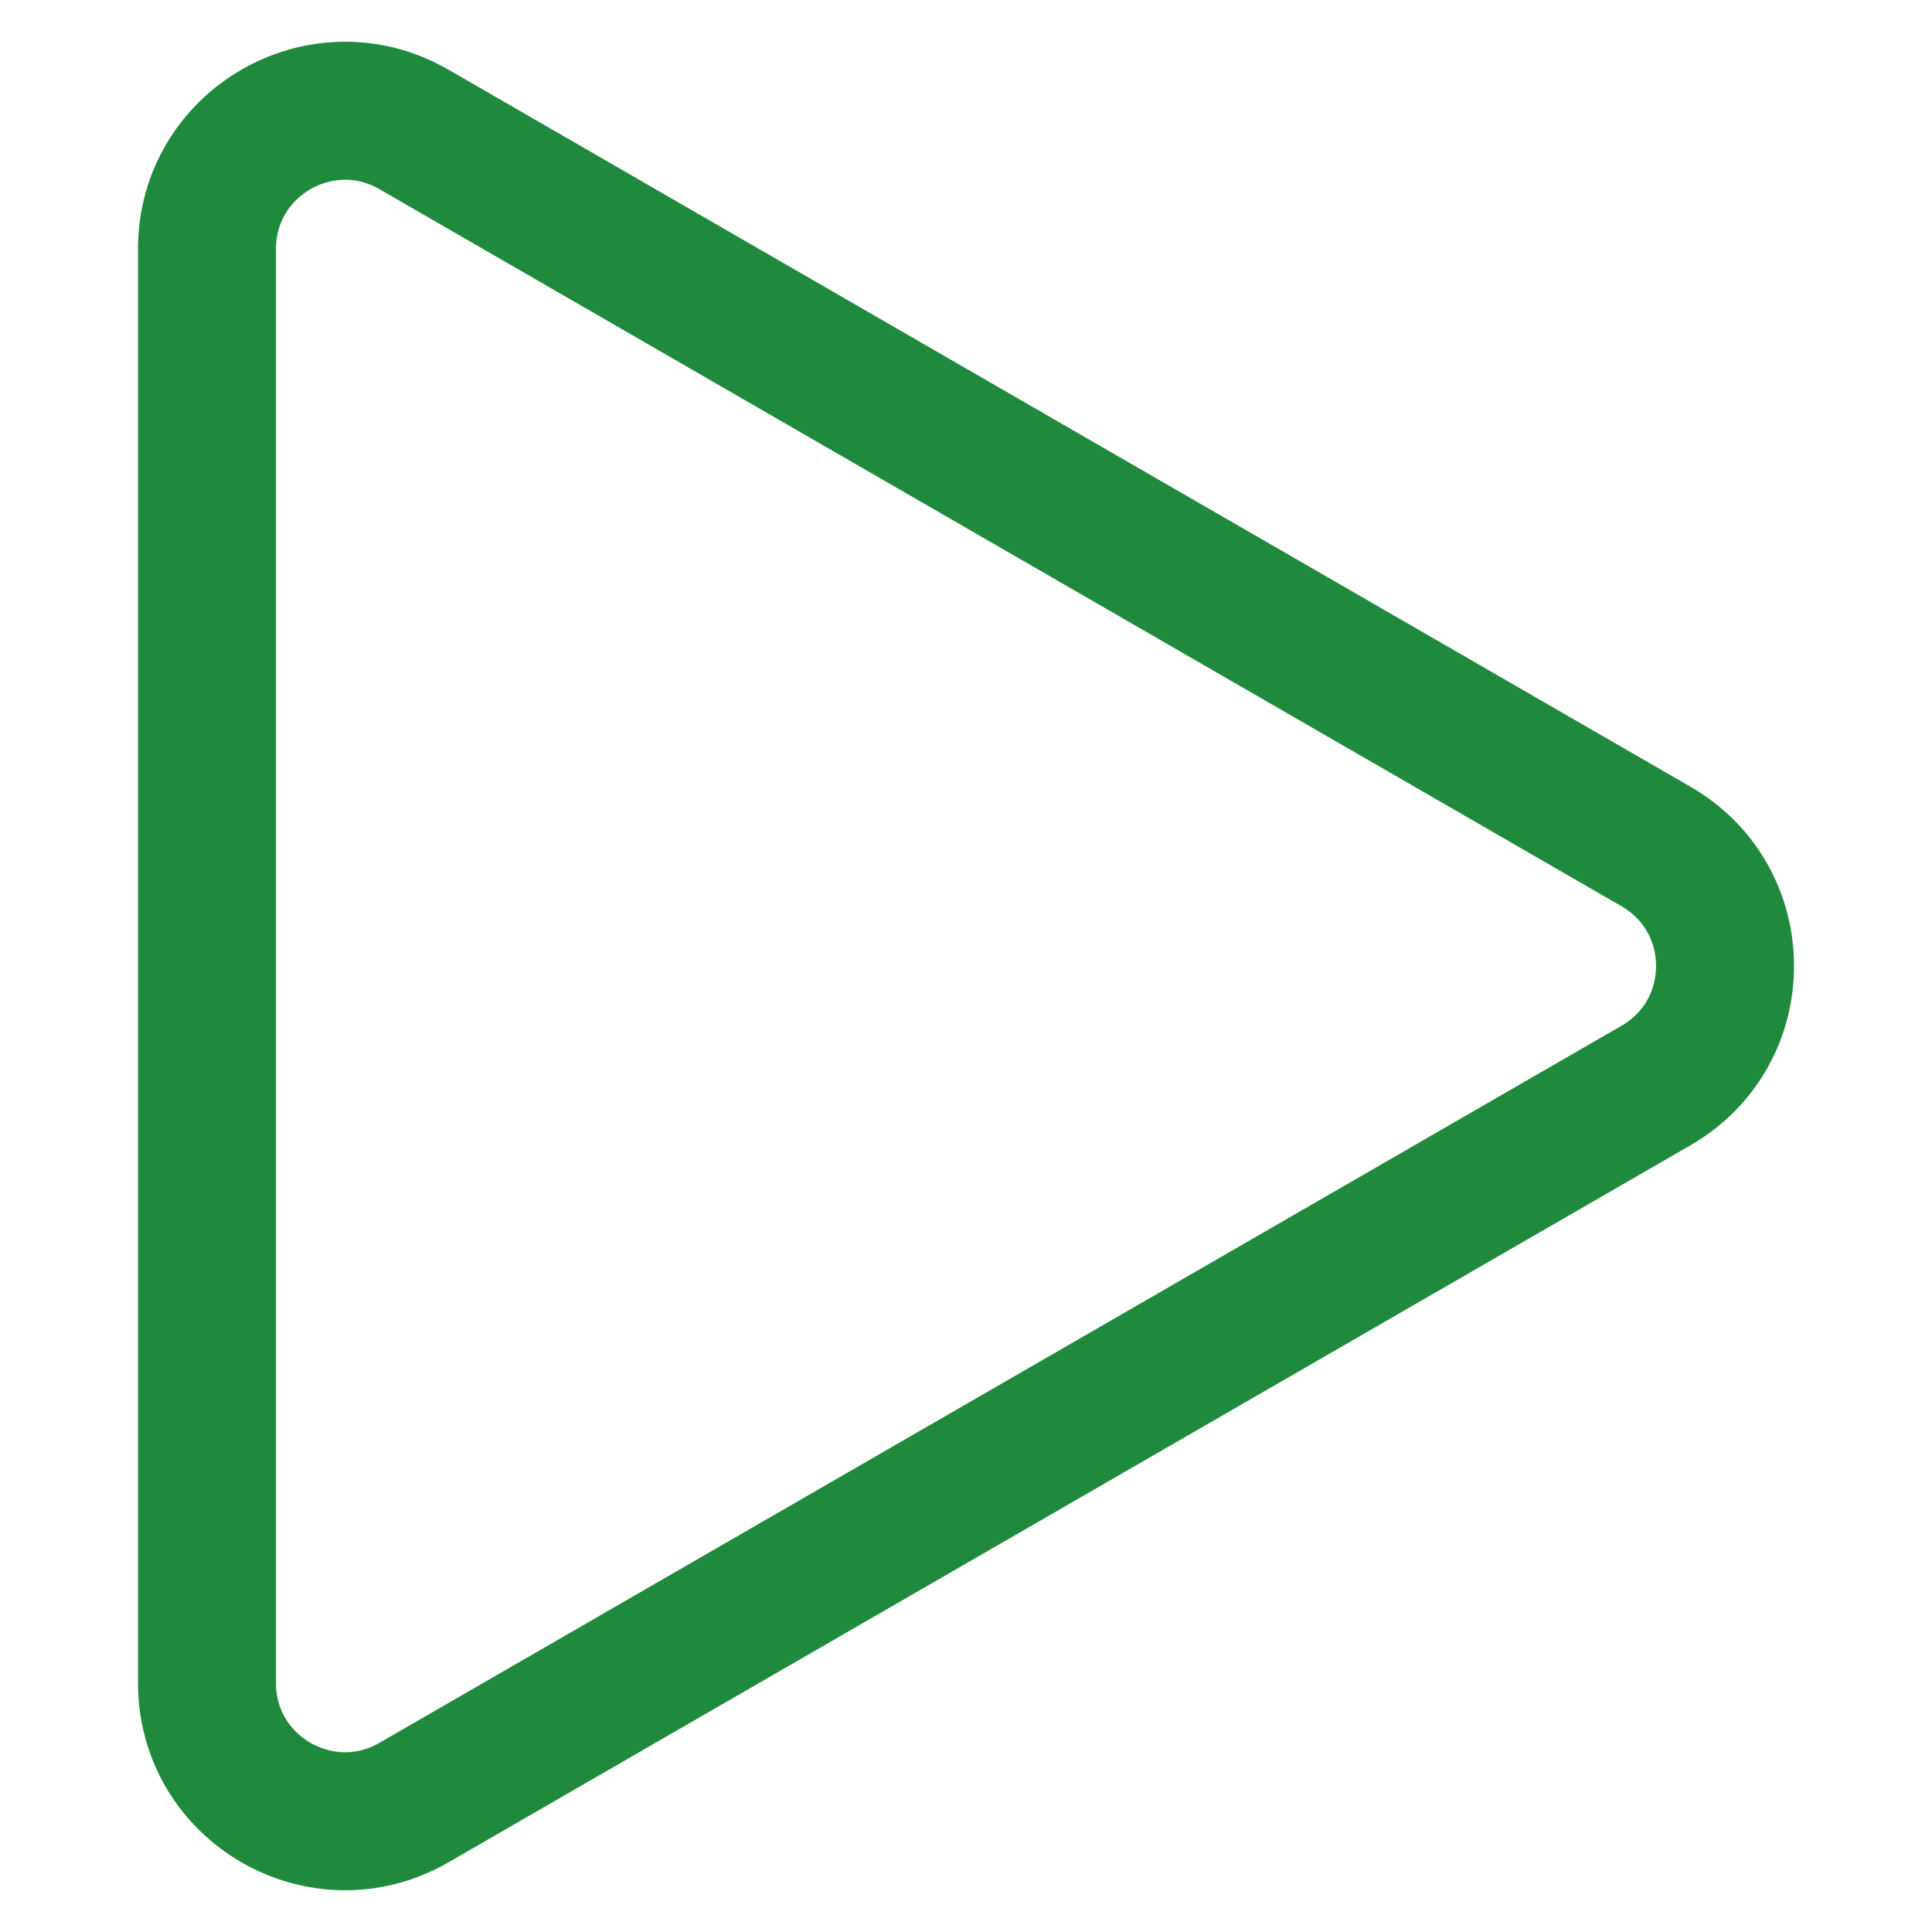
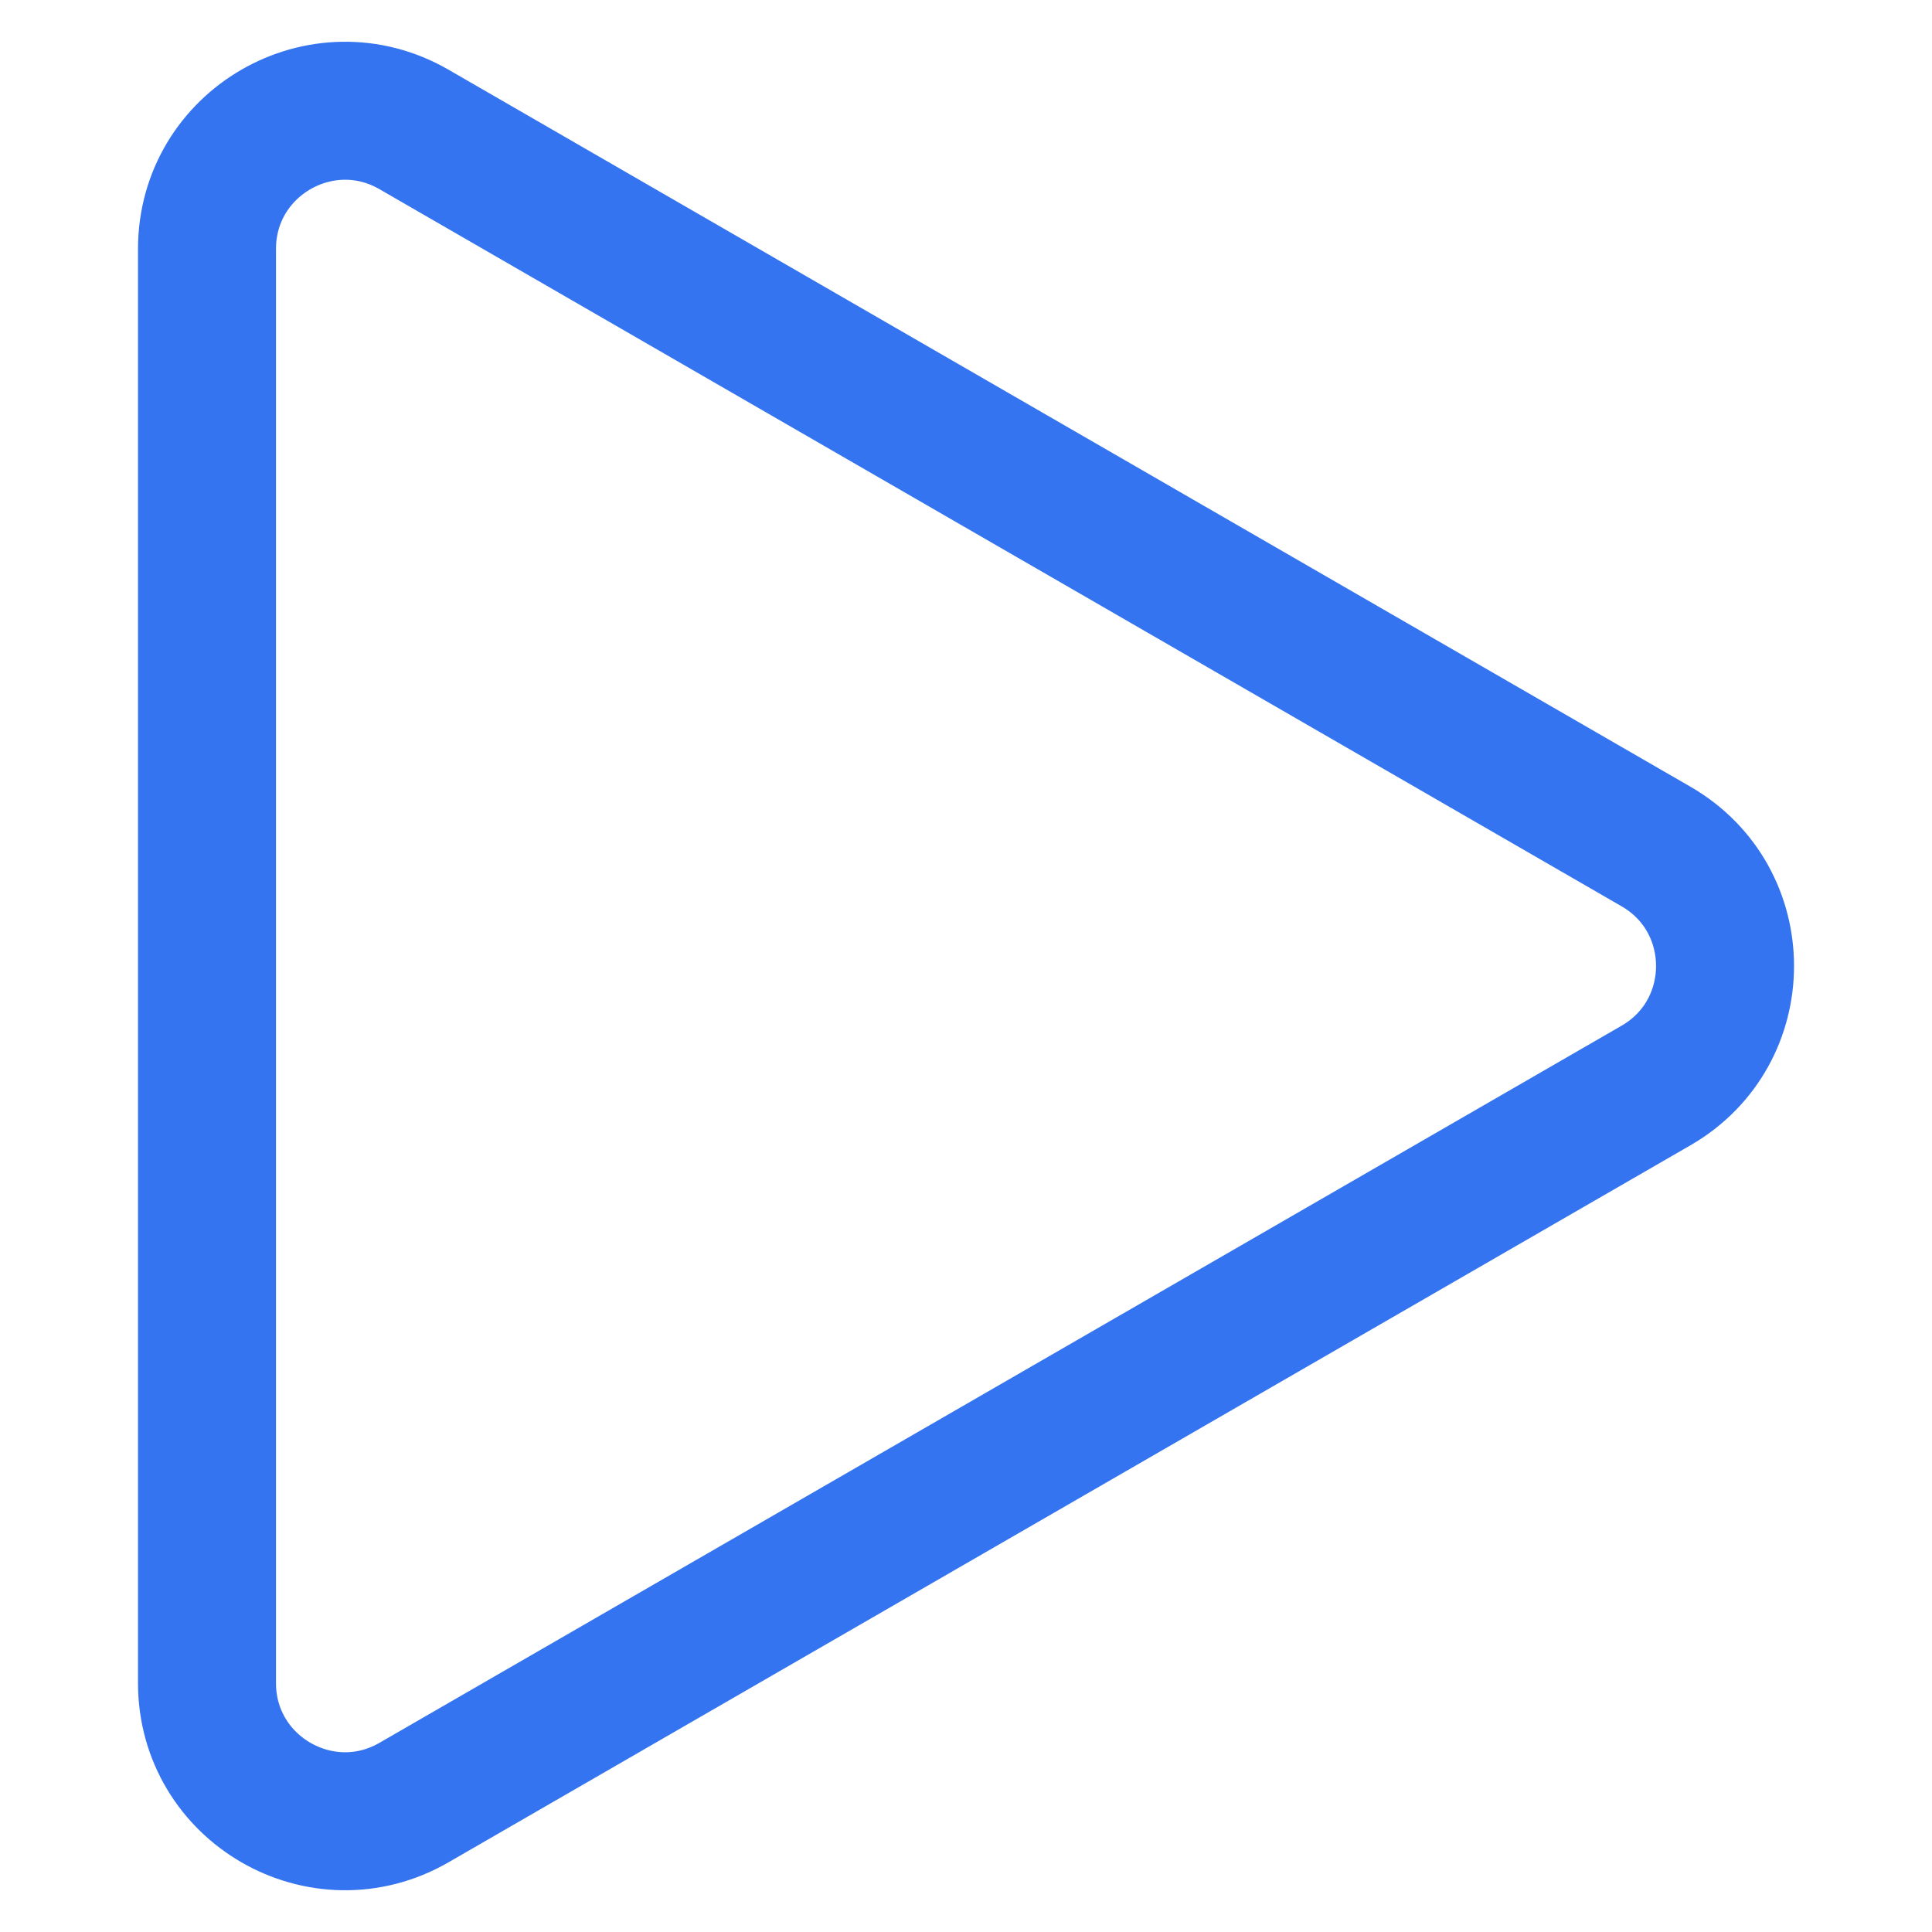
<svg xmlns="http://www.w3.org/2000/svg" width="14" height="14" viewBox="0 0 14 14" fill="none">
-   <path d="M12 6.134C12.667 6.519 12.667 7.481 12 7.866L3 13.062C2.333 13.447 1.5 12.966 1.5 12.196L1.5 1.804C1.5 1.034 2.333 0.553 3 0.938L12 6.134Z" stroke="#208A3C" />
+   <path d="M12 6.134C12.667 6.519 12.667 7.481 12 7.866L3 13.062C2.333 13.447 1.5 12.966 1.5 12.196L1.5 1.804C1.5 1.034 2.333 0.553 3 0.938L12 6.134Z" stroke="#3574f0" />
</svg>
